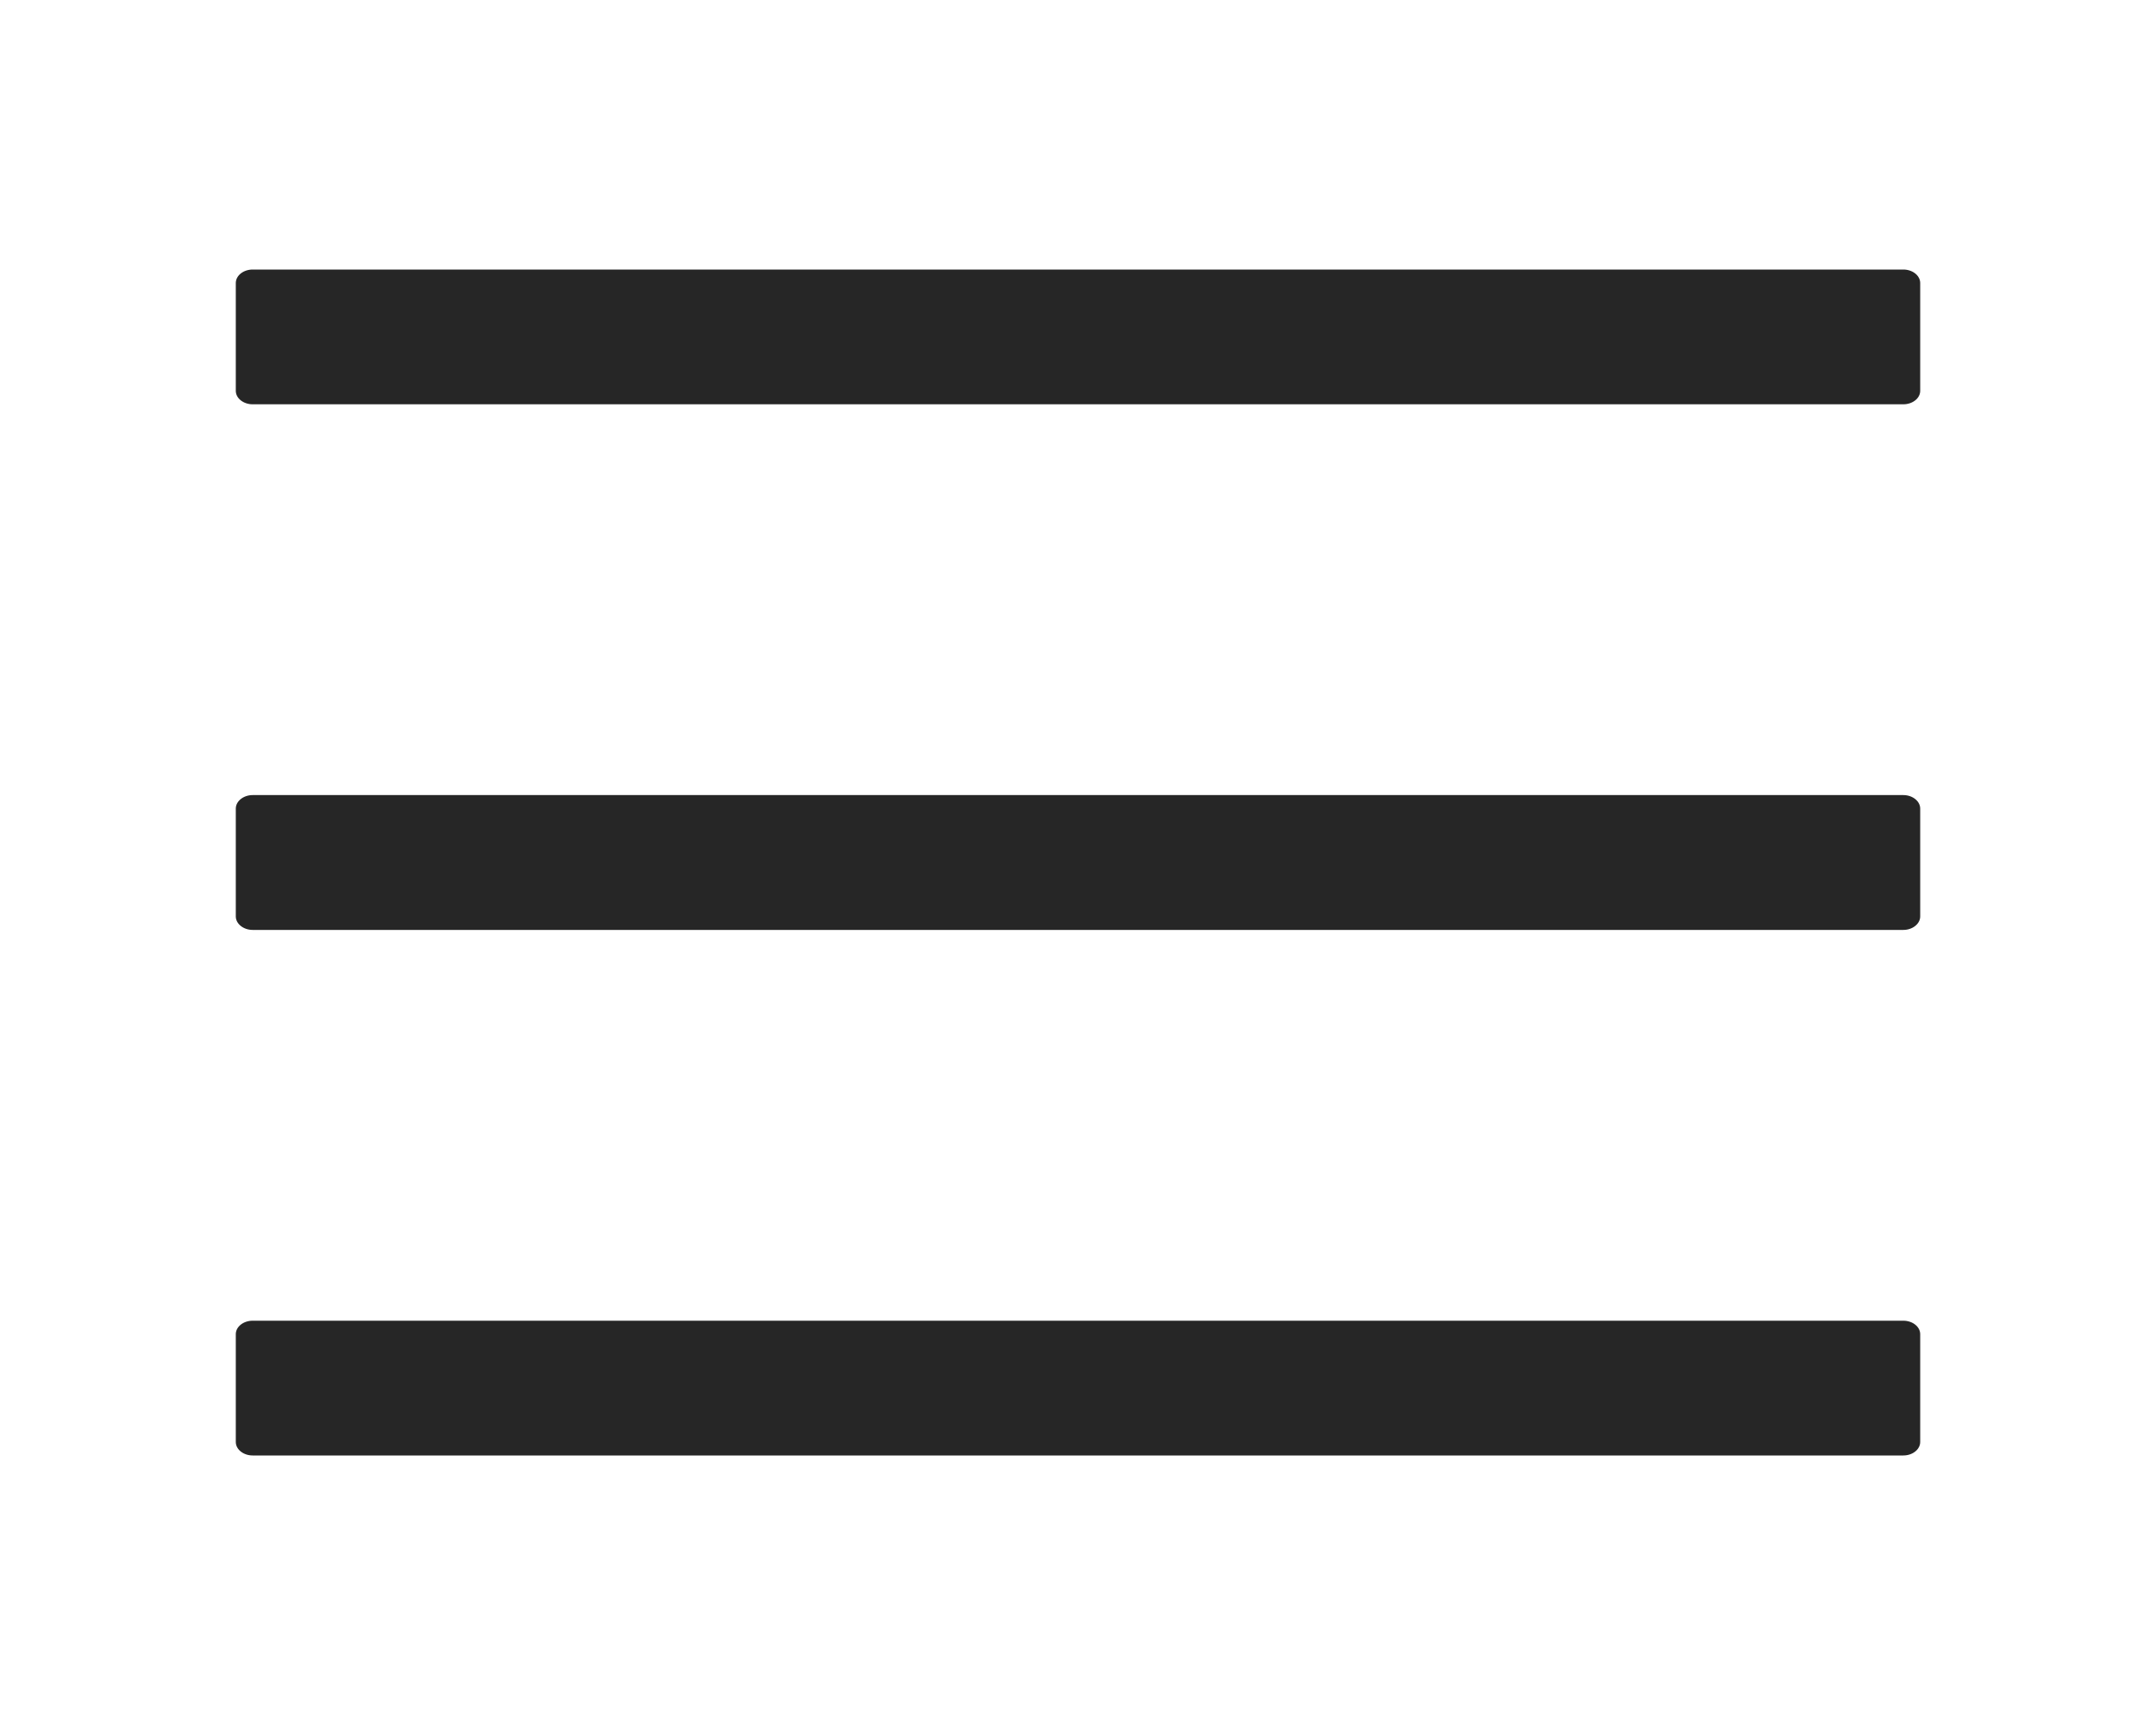
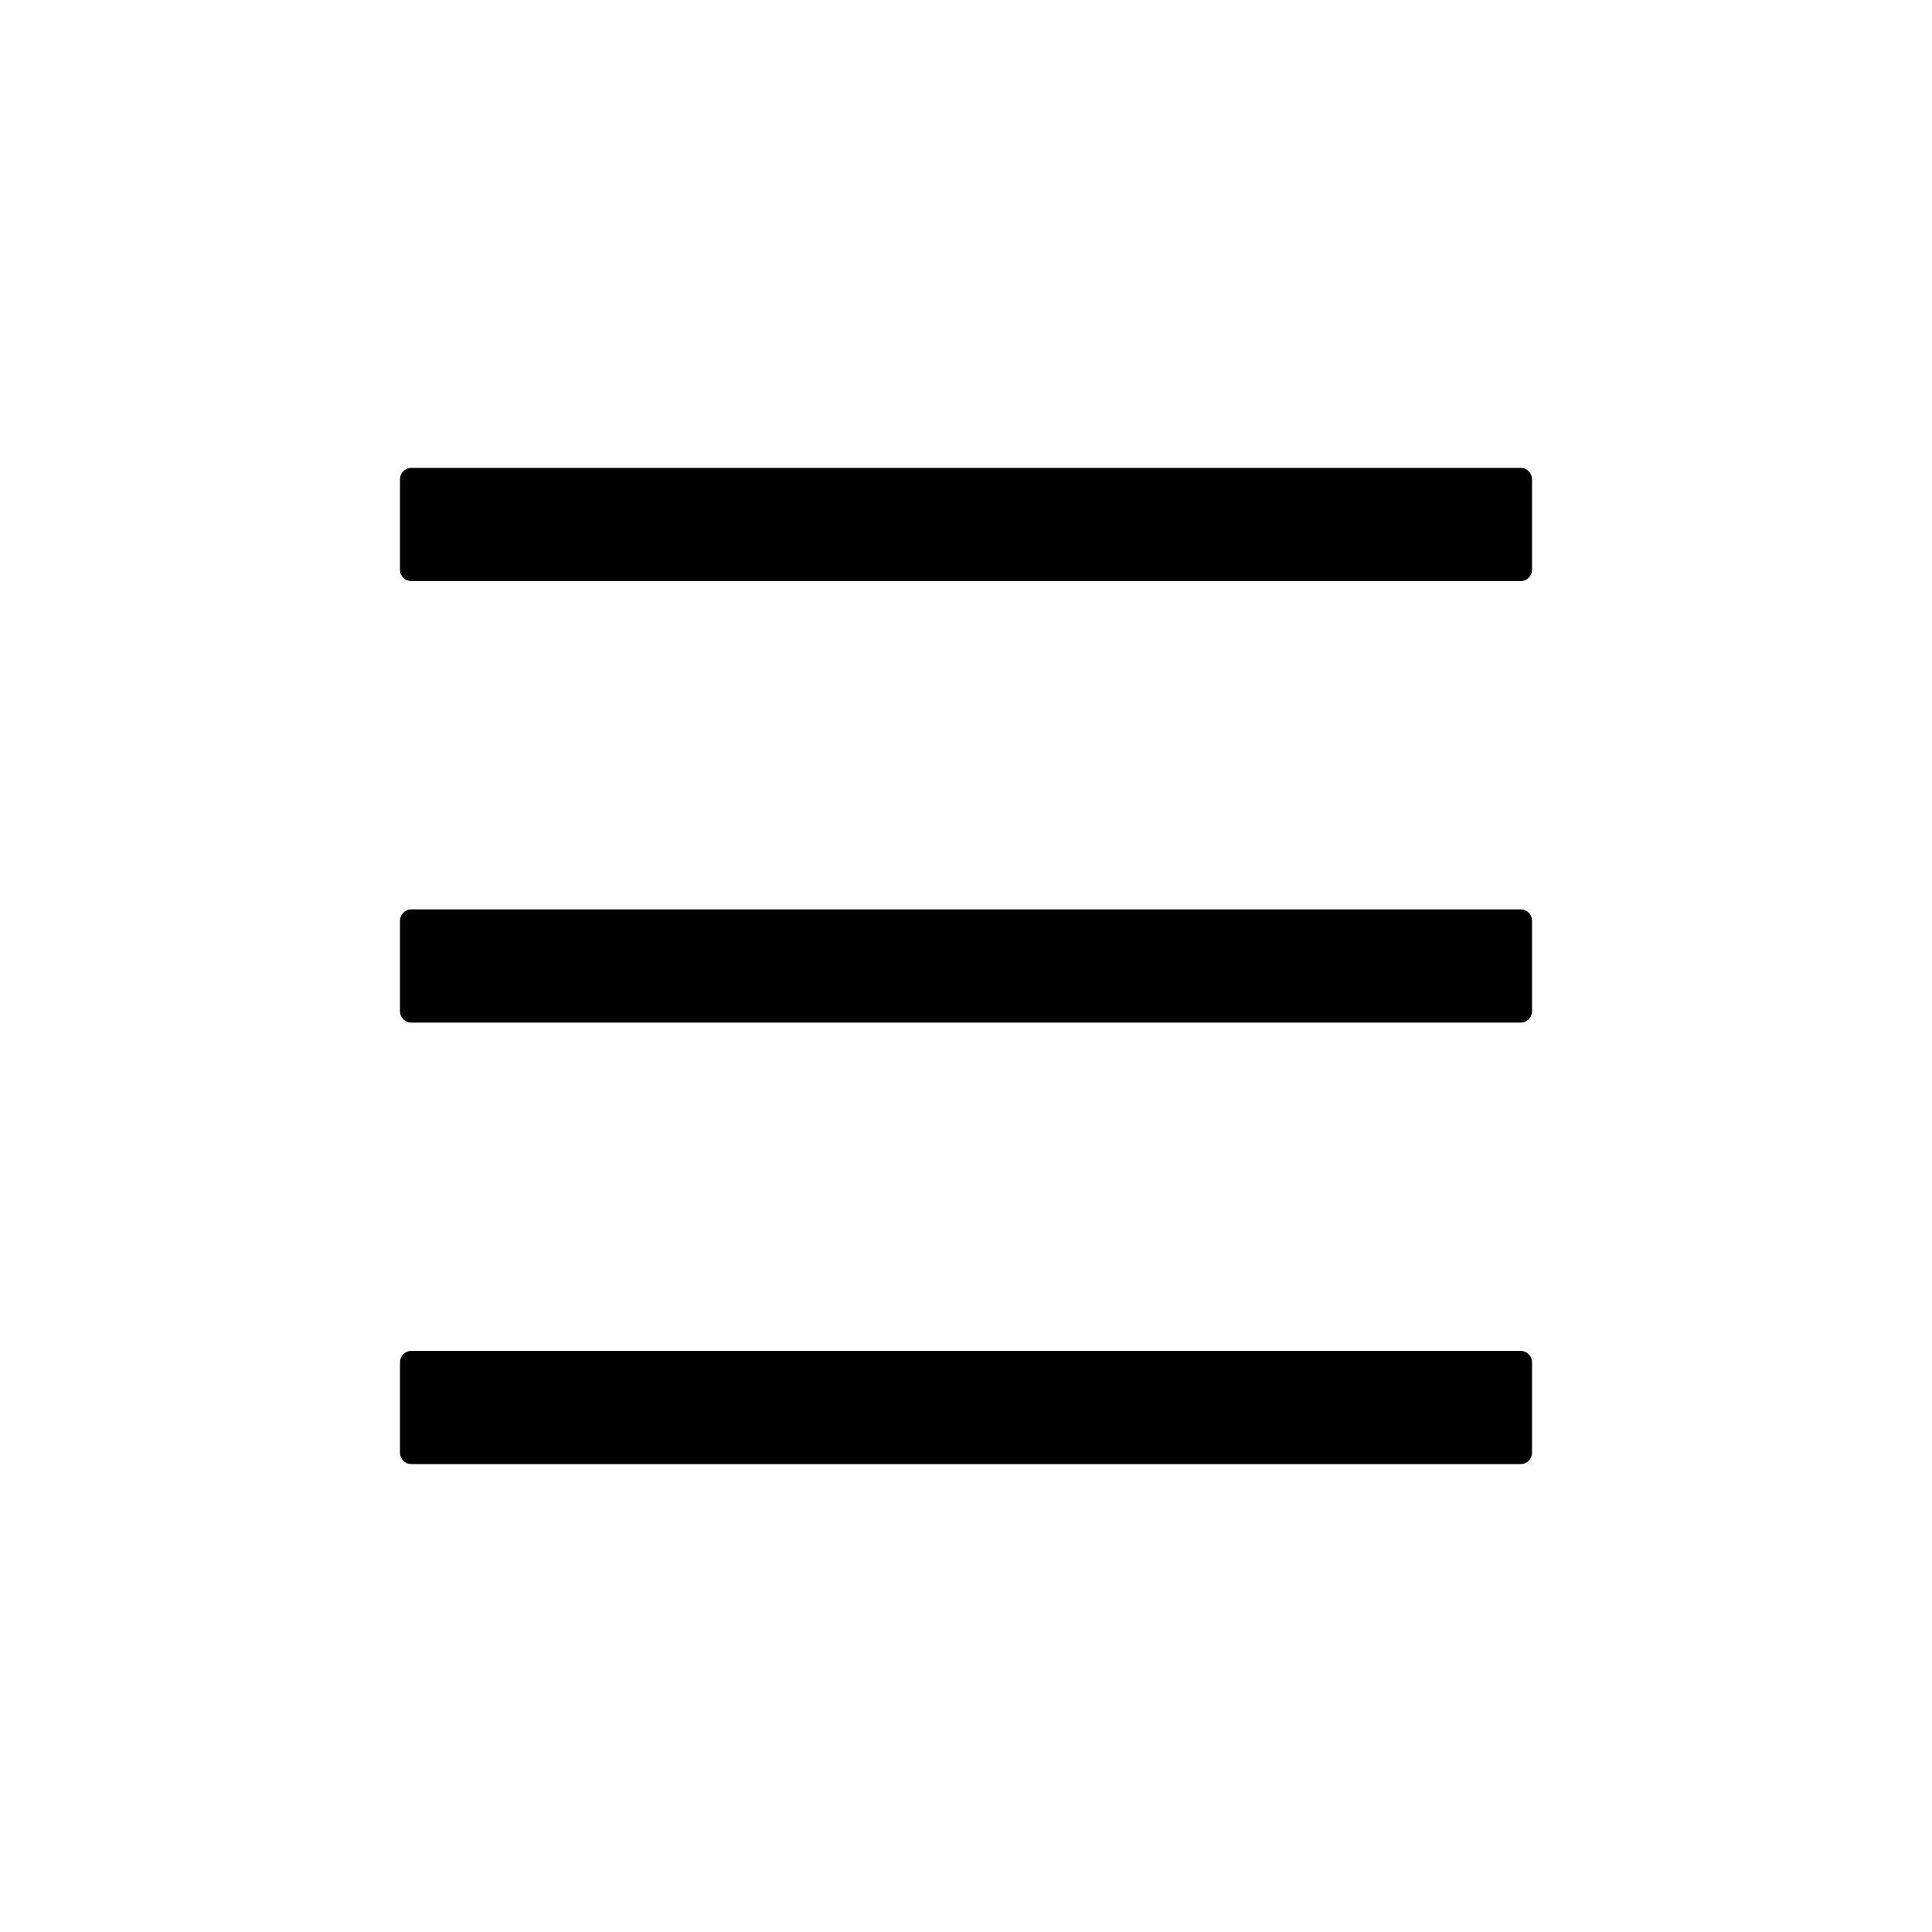
- <svg xmlns="http://www.w3.org/2000/svg" width="30" height="24" viewBox="0 0 30 24" fill="none">
-   <path d="M26.484 3.75H3.516C3.387 3.75 3.281 3.834 3.281 3.938V5.438C3.281 5.541 3.387 5.625 3.516 5.625H26.484C26.613 5.625 26.719 5.541 26.719 5.438V3.938C26.719 3.834 26.613 3.75 26.484 3.75ZM26.484 18.375H3.516C3.387 18.375 3.281 18.459 3.281 18.562V20.062C3.281 20.166 3.387 20.25 3.516 20.25H26.484C26.613 20.25 26.719 20.166 26.719 20.062V18.562C26.719 18.459 26.613 18.375 26.484 18.375ZM26.484 11.062H3.516C3.387 11.062 3.281 11.147 3.281 11.25V12.75C3.281 12.853 3.387 12.938 3.516 12.938H26.484C26.613 12.938 26.719 12.853 26.719 12.75V11.25C26.719 11.147 26.613 11.062 26.484 11.062Z" fill="#262626" />
+ <svg xmlns="http://www.w3.org/2000/svg" width="32" height="32" viewBox="0 0 32 32" fill="none">
+   <path d="M25.188 7.75H6.812C6.709 7.75 6.625 7.834 6.625 7.938V9.438C6.625 9.541 6.709 9.625 6.812 9.625H25.188C25.291 9.625 25.375 9.541 25.375 9.438V7.938C25.375 7.834 25.291 7.75 25.188 7.75ZM25.188 22.375H6.812C6.709 22.375 6.625 22.459 6.625 22.562V24.062C6.625 24.166 6.709 24.25 6.812 24.25H25.188C25.291 24.25 25.375 24.166 25.375 24.062V22.562C25.375 22.459 25.291 22.375 25.188 22.375ZM25.188 15.062H6.812C6.709 15.062 6.625 15.147 6.625 15.25V16.75C6.625 16.853 6.709 16.938 6.812 16.938H25.188C25.291 16.938 25.375 16.853 25.375 16.75V15.25C25.375 15.147 25.291 15.062 25.188 15.062Z" fill="black" />
</svg>
